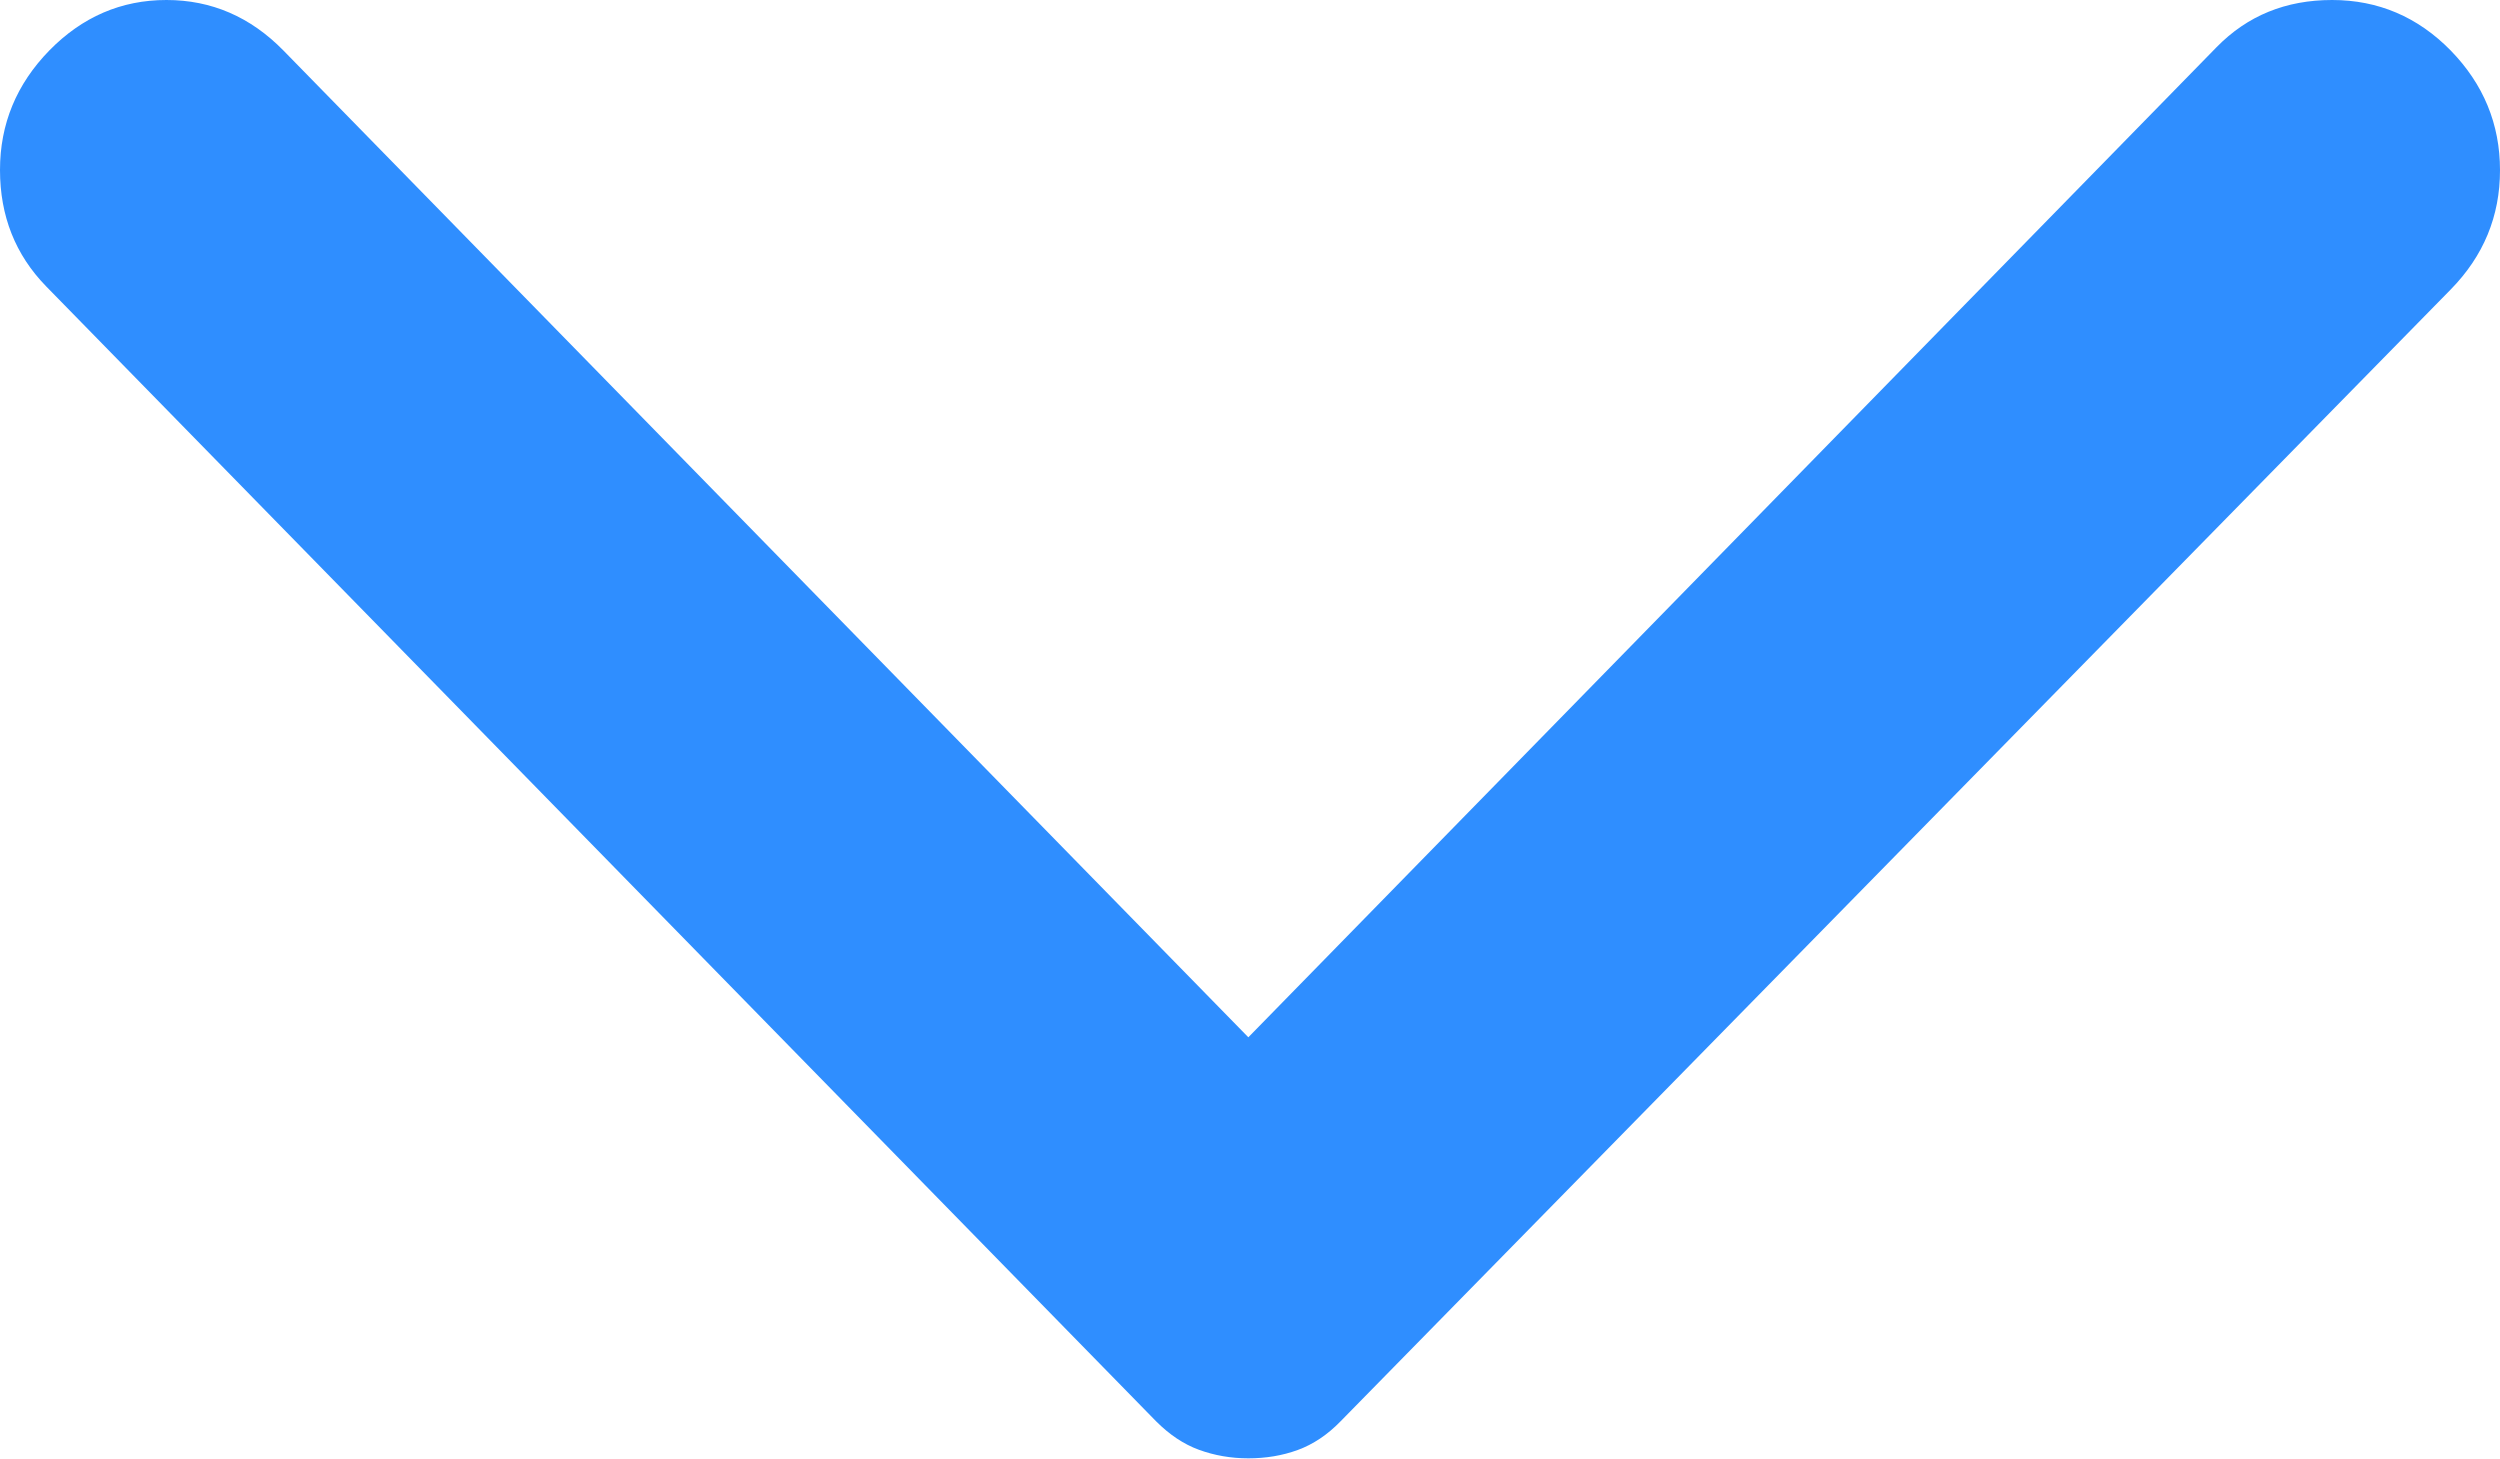
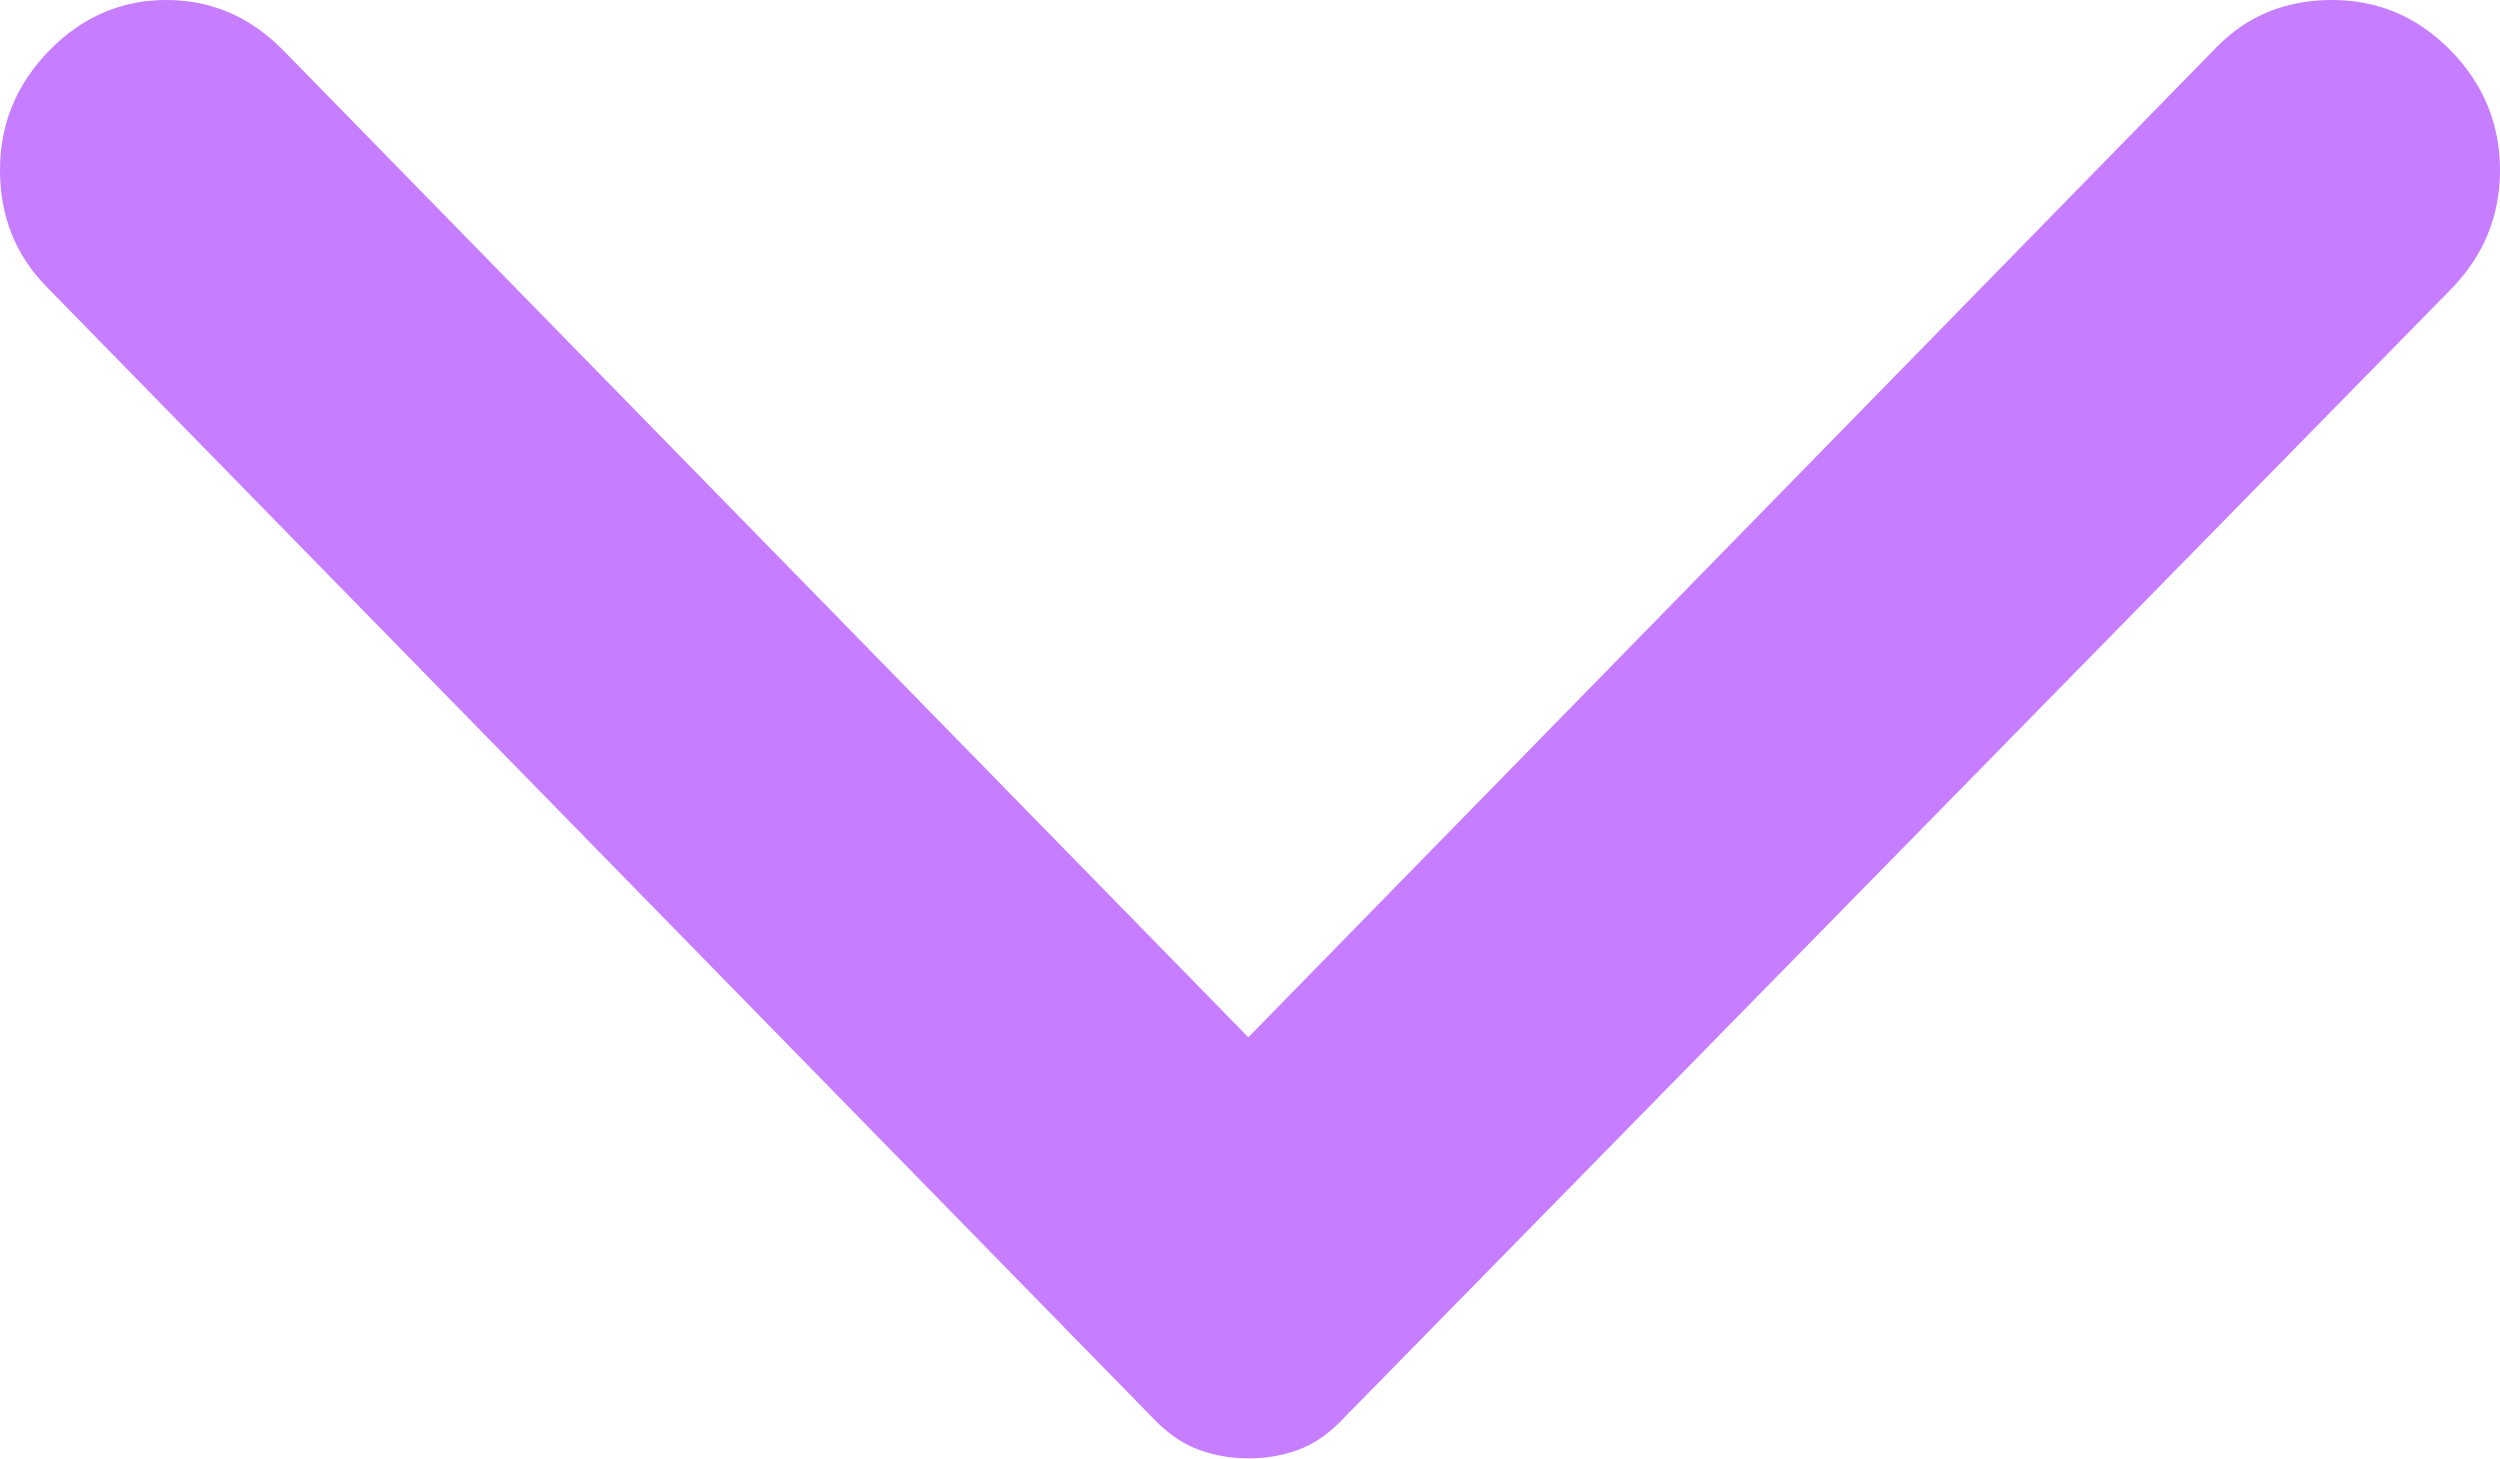
<svg xmlns="http://www.w3.org/2000/svg" width="12" height="7" viewBox="0 0 12 7" fill="none">
-   <path d="M0.237 0.242C0.395 0.081 0.582 0 0.799 0C1.015 0 1.202 0.081 1.36 0.242L5.992 4.979L10.64 0.226C10.788 0.075 10.972 0 11.194 0C11.415 0 11.605 0.081 11.763 0.242C11.921 0.404 12 0.596 12 0.817C12 1.038 11.921 1.229 11.763 1.39L6.435 6.822C6.372 6.887 6.303 6.933 6.229 6.96C6.155 6.987 6.076 7 5.992 7C5.908 7 5.829 6.986 5.755 6.959C5.681 6.932 5.613 6.886 5.549 6.822L0.221 1.374C0.074 1.223 -5.72051e-07 1.037 -5.72051e-07 0.816C-5.72051e-07 0.595 0.079 0.404 0.237 0.242Z" fill="#2F8EFF" />
+   <path d="M0.237 0.242C0.395 0.081 0.582 0 0.799 0C1.015 0 1.202 0.081 1.36 0.242L5.992 4.979L10.64 0.226C10.788 0.075 10.972 0 11.194 0C11.415 0 11.605 0.081 11.763 0.242C11.921 0.404 12 0.596 12 0.817C12 1.038 11.921 1.229 11.763 1.39L6.435 6.822C6.372 6.887 6.303 6.933 6.229 6.96C6.155 6.987 6.076 7 5.992 7C5.908 7 5.829 6.986 5.755 6.959C5.681 6.932 5.613 6.886 5.549 6.822L0.221 1.374C0.074 1.223 -5.72051e-07 1.037 -5.72051e-07 0.816C-5.72051e-07 0.595 0.079 0.404 0.237 0.242Z" fill="#C77DFF" />
</svg>
